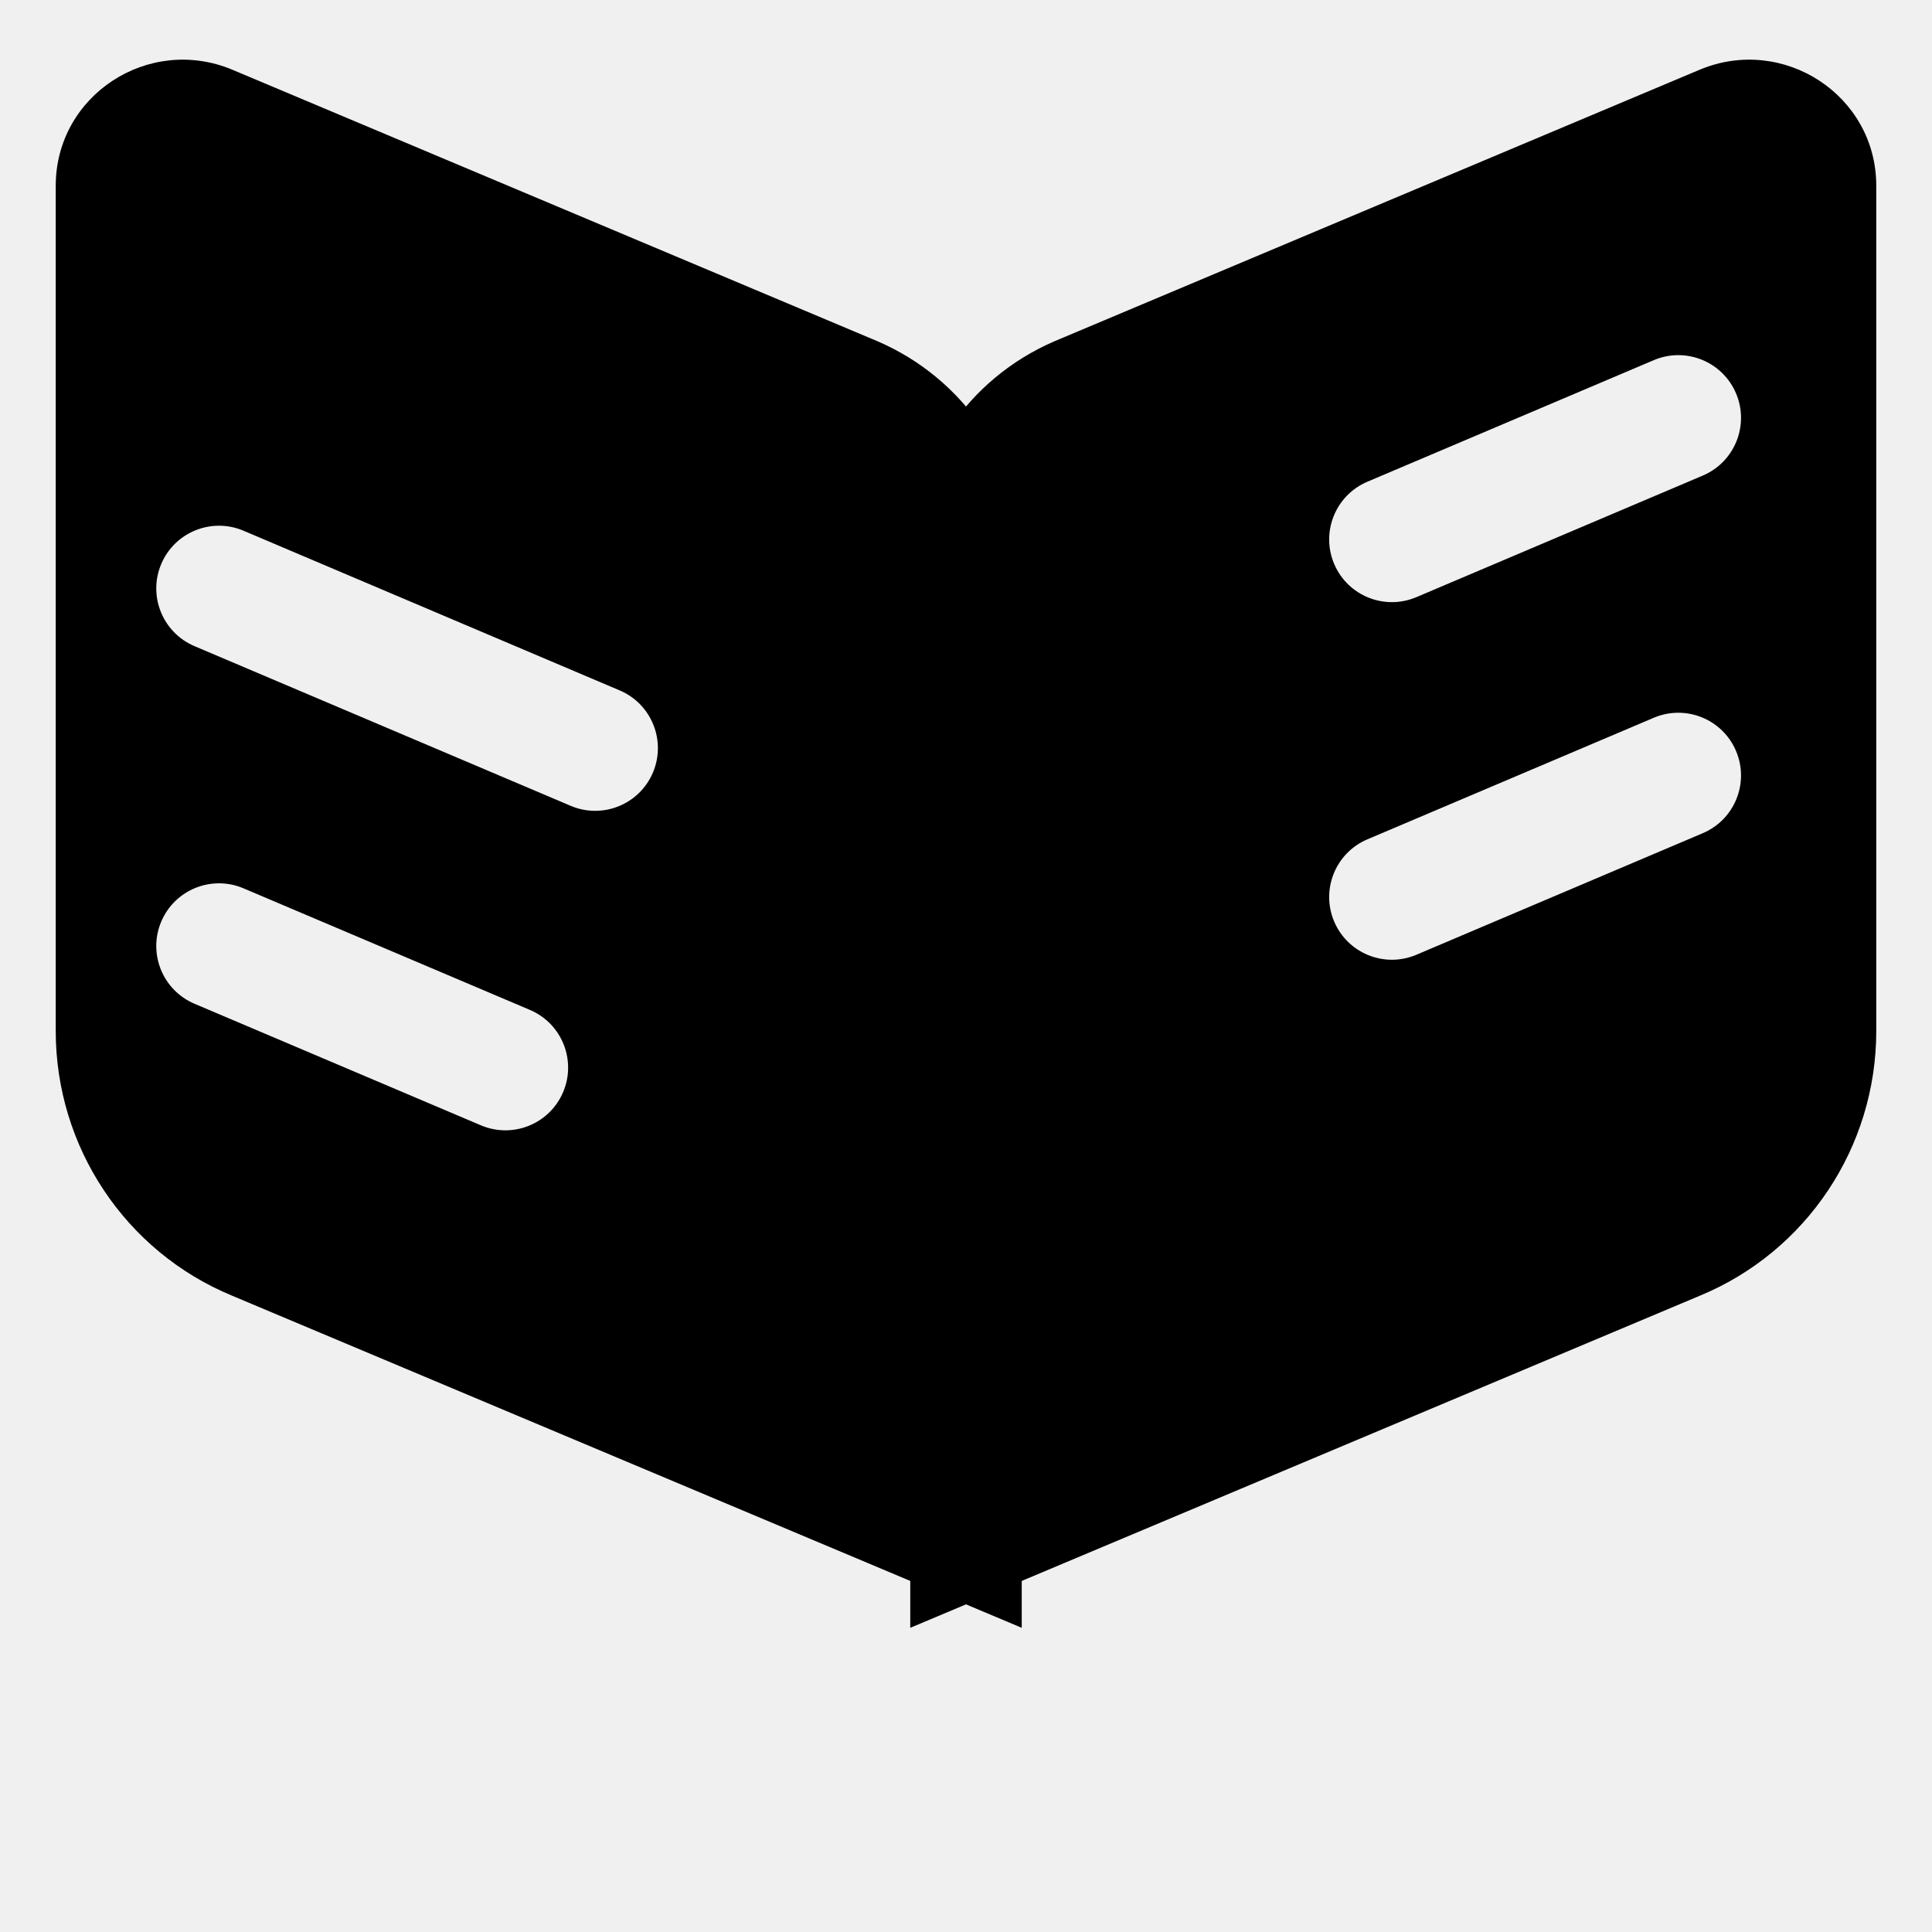
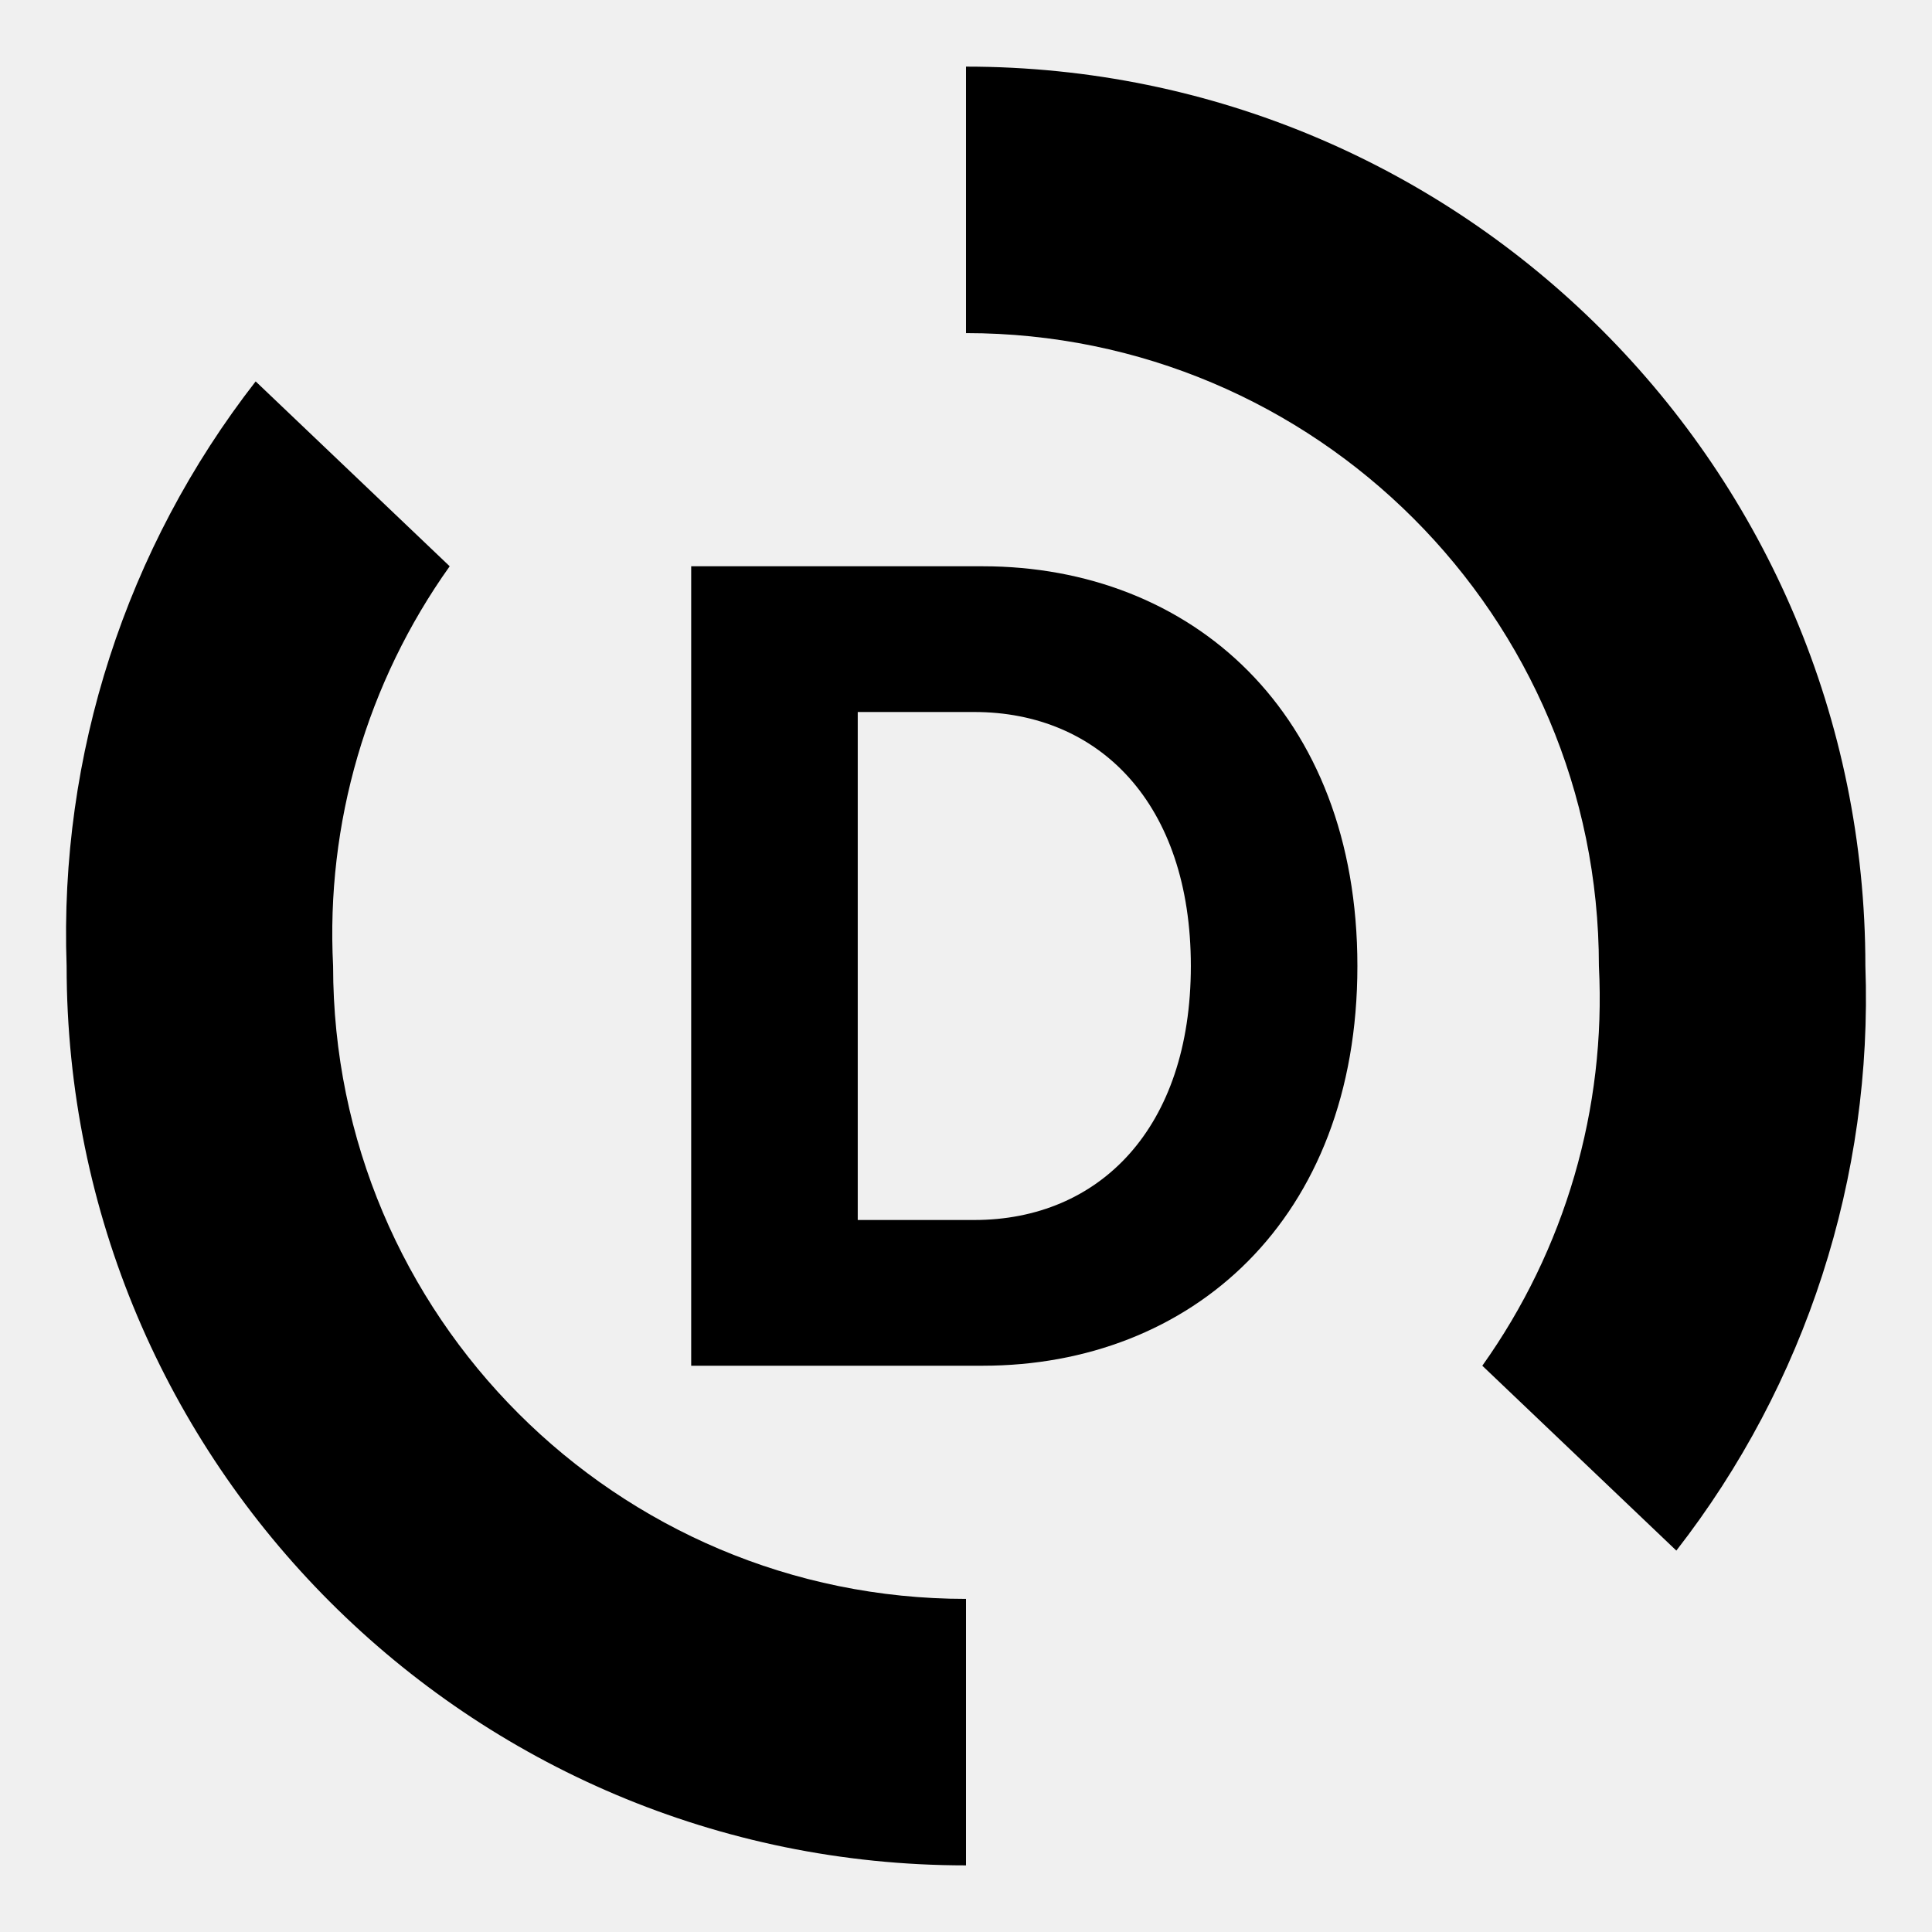
- <svg xmlns="http://www.w3.org/2000/svg" viewBox="96 96 832 832" role="img" aria-labelledby="t">
-   <defs>
-     <mask id="ml" maskUnits="userSpaceOnUse" x="0" y="0" width="1024" height="1024">
-       <rect width="1024" height="1024" fill="white" />
-       <rect x="176" y="314" width="230" height="54" rx="27" transform="rotate(23 176 314)" fill="black" />
-       <rect x="176" y="468" width="188" height="54" rx="27" transform="rotate(23 176 468)" fill="black" />
-     </mask>
-     <mask id="mr" maskUnits="userSpaceOnUse" x="0" y="0" width="1024" height="1024">
-       <rect width="1024" height="1024" fill="white" />
-       <rect x="660" y="314" width="188" height="54" rx="27" transform="rotate(-23 660 314)" fill="black" />
-       <rect x="660" y="468" width="188" height="54" rx="27" transform="rotate(-23 660 468)" fill="black" />
-     </mask>
-   </defs>
-   <g id="ledger-left" fill="currentColor" mask="url(#ml)">
-     <path d="M120 176c0-39 40-65 76-50l278 117c37 16 62 52 62 93v66l83 68c21 17 21 49 0 66l-83 68v193L196 654c-46-19-76-64-76-114V176z" />
+ <svg xmlns="http://www.w3.org/2000/svg" viewBox="24 24 464 464" role="img" aria-labelledby="t">
+   <g id="spiral-first" fill="currentColor">
+     <path d="M 256,40 A 216,216 0 0,1 472,256 A 216,216 0 0,1 426.6,396.4 L 380,352 A 152,152 0 0,0 408,256 A 152,152 0 0,0 256,104 Z" />
  </g>
-   <g id="ledger-right" fill="currentColor" mask="url(#mr)">
-     <path d="M904 176c0-39-40-65-76-50L550 243c-37 16-62 52-62 93v66l-83 68c-21 17-21 49 0 66l83 68v193l340-143c46-19 76-64 76-114V176z" />
+   <g id="spiral-second" fill="currentColor">
+     <path d="M 256,472 A 216,216 0 0,1 40,256 A 216,216 0 0,1 85.4,115.6 L 132,160 A 152,152 0 0,0 104,256 A 152,152 0 0,0 256,408 Z" />
  </g>
-   <g id="interlock-highlight" fill="none" stroke="currentColor" stroke-width="18" stroke-linecap="round">
-     <path d="M467 451l45 37 45-37" />
+   <g id="spiral-letter" fill="currentColor" fill-rule="evenodd">
+     <path d="M 190,160 L 260,160 C 310,160 350,195 350,256 C 350,317 310,352 260,352 L 190,352 Z M 230,195 L 230,317 L 258,317 C 288,317 310,295 310,256 C 310,217 288,195 258,195 Z" />
  </g>
</svg>
